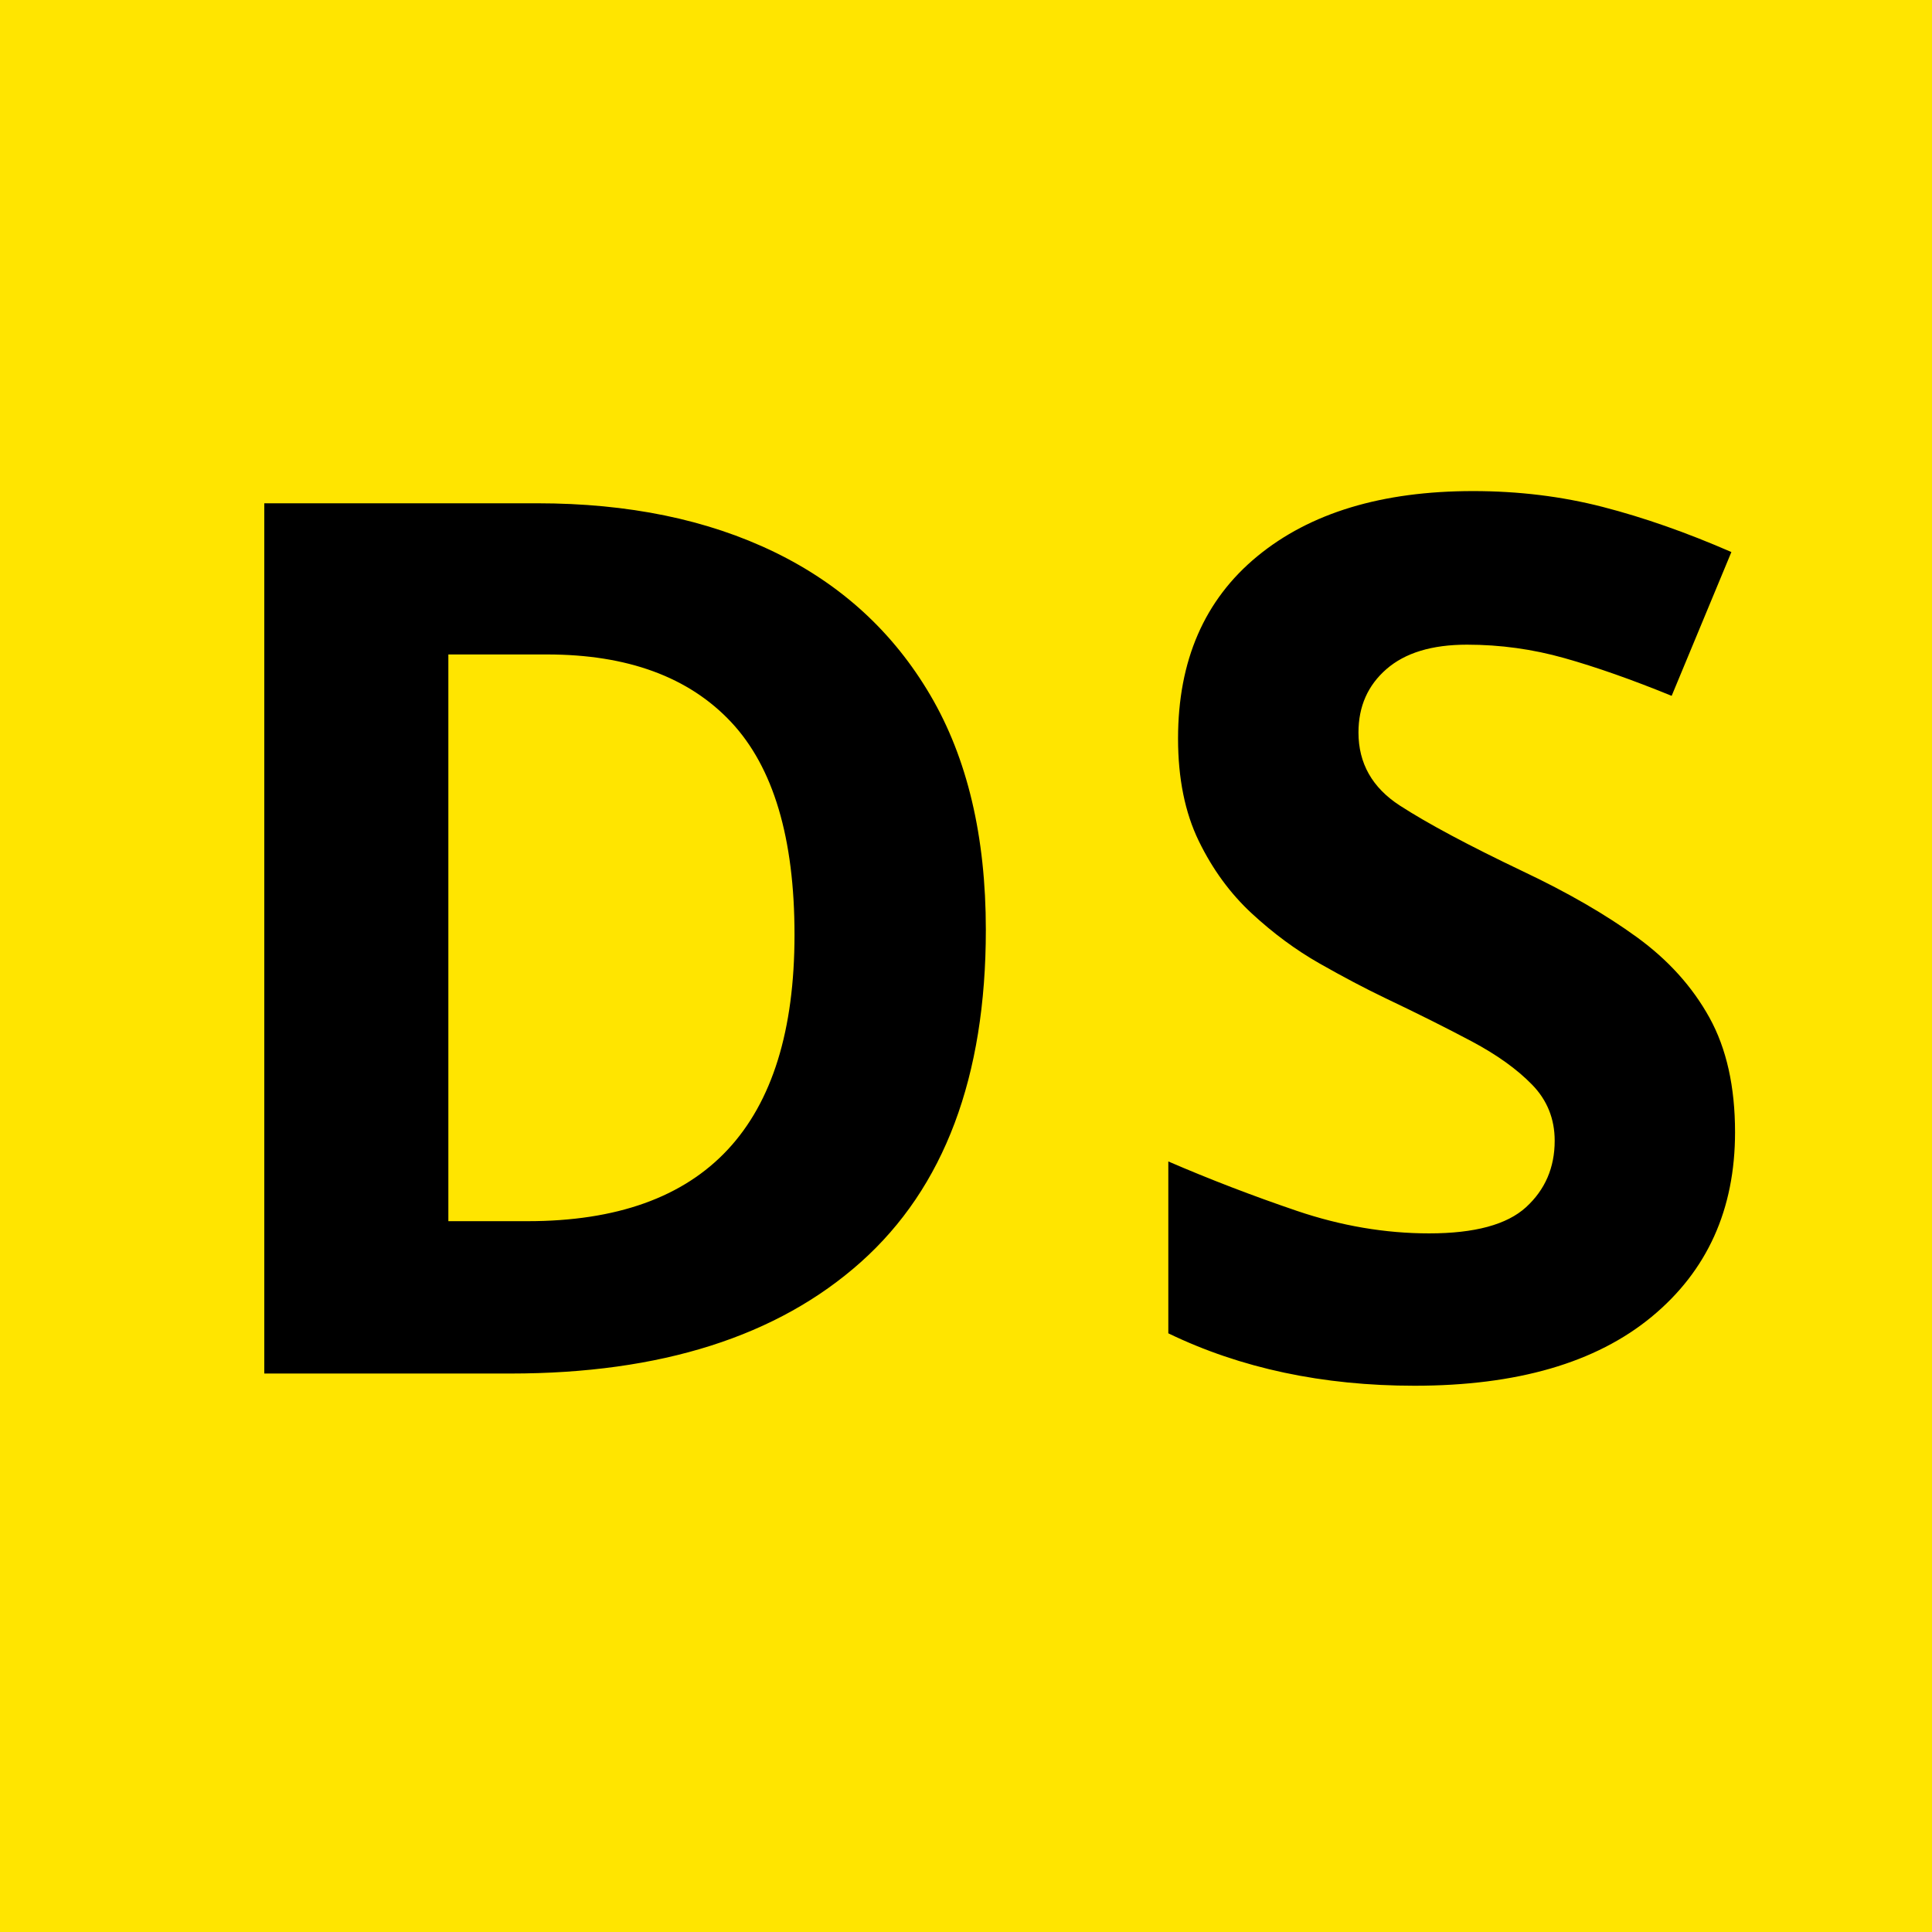
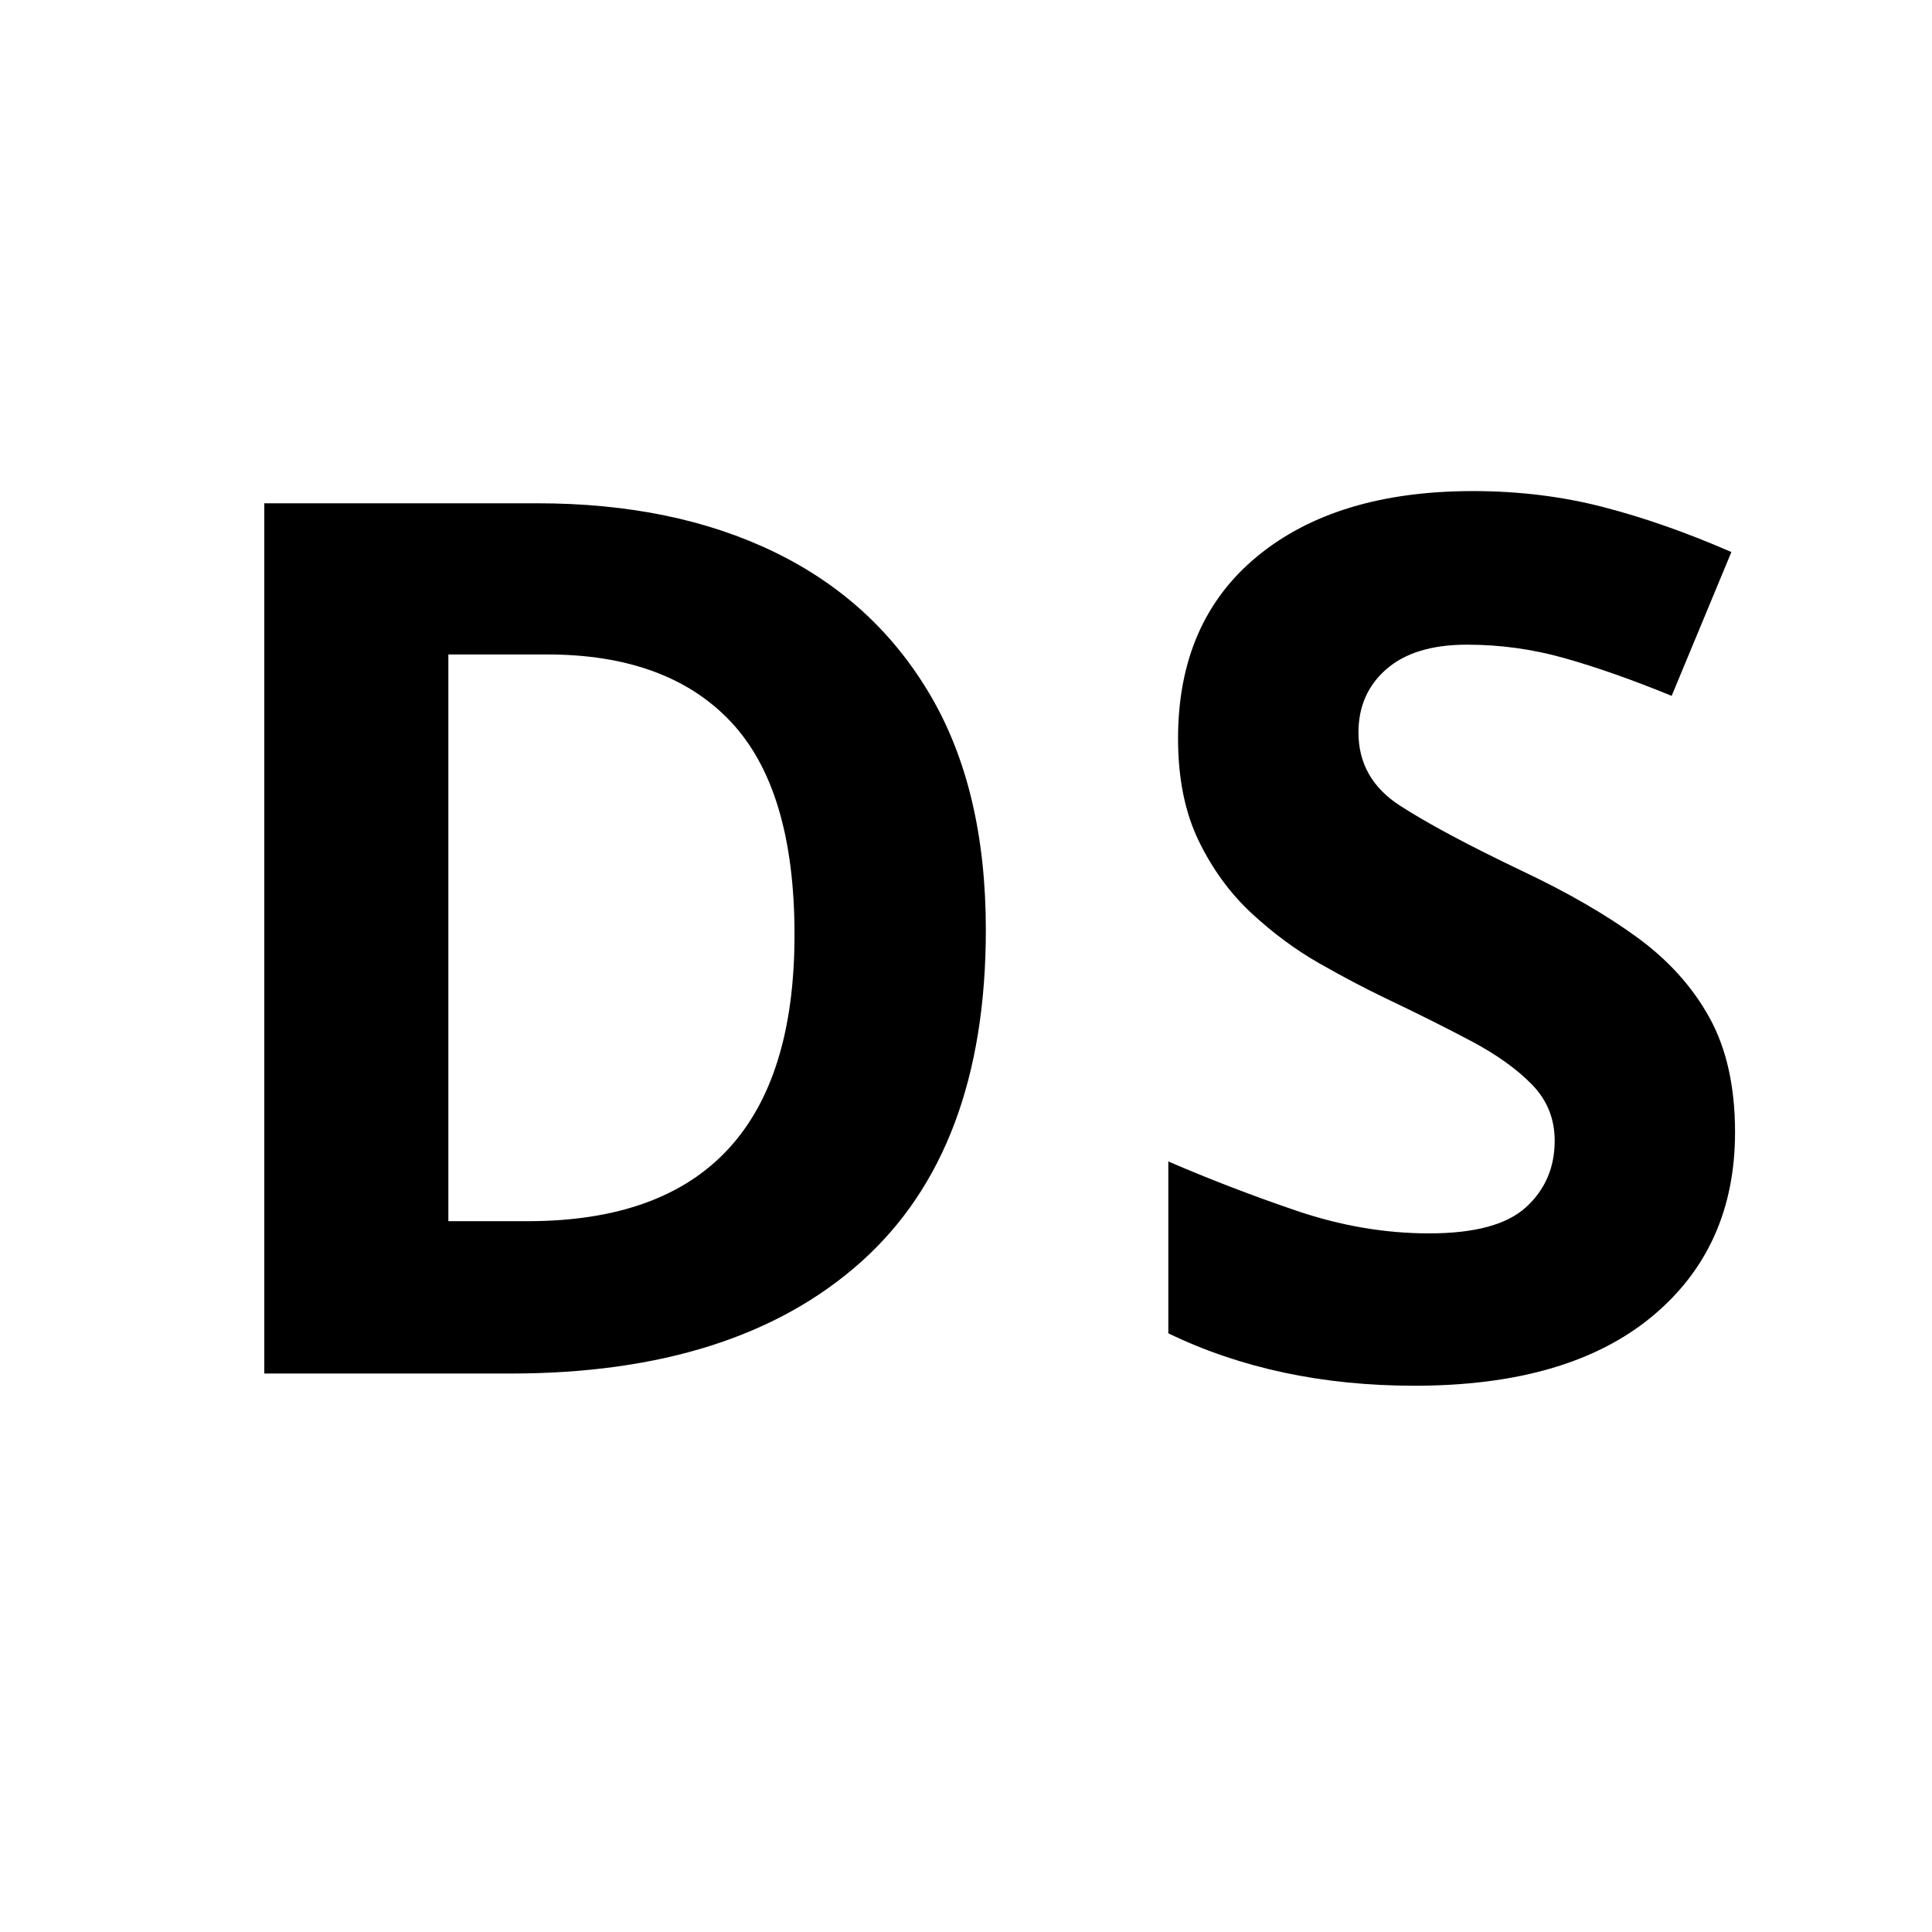
<svg xmlns="http://www.w3.org/2000/svg" width="512" height="512" preserveAspectRatio="xMidYMid meet" viewBox="0 0 512 512">
  <g stroke="none" stroke-width="1" fill="none" fill-rule="evenodd">
-     <rect fill="#FFE500" x="0" y="0" width="512" height="512" />
+     <rect fill="#FFFFFF" x="0" y="0" width="512" height="512" />
    <text font-family="Prompt-Black, Prompt" font-size="323" font-weight="800" letter-spacing="14.764" fill="#000000">
      <tspan x="40.976" y="364">DS</tspan>
    </text>
  </g>
</svg>
